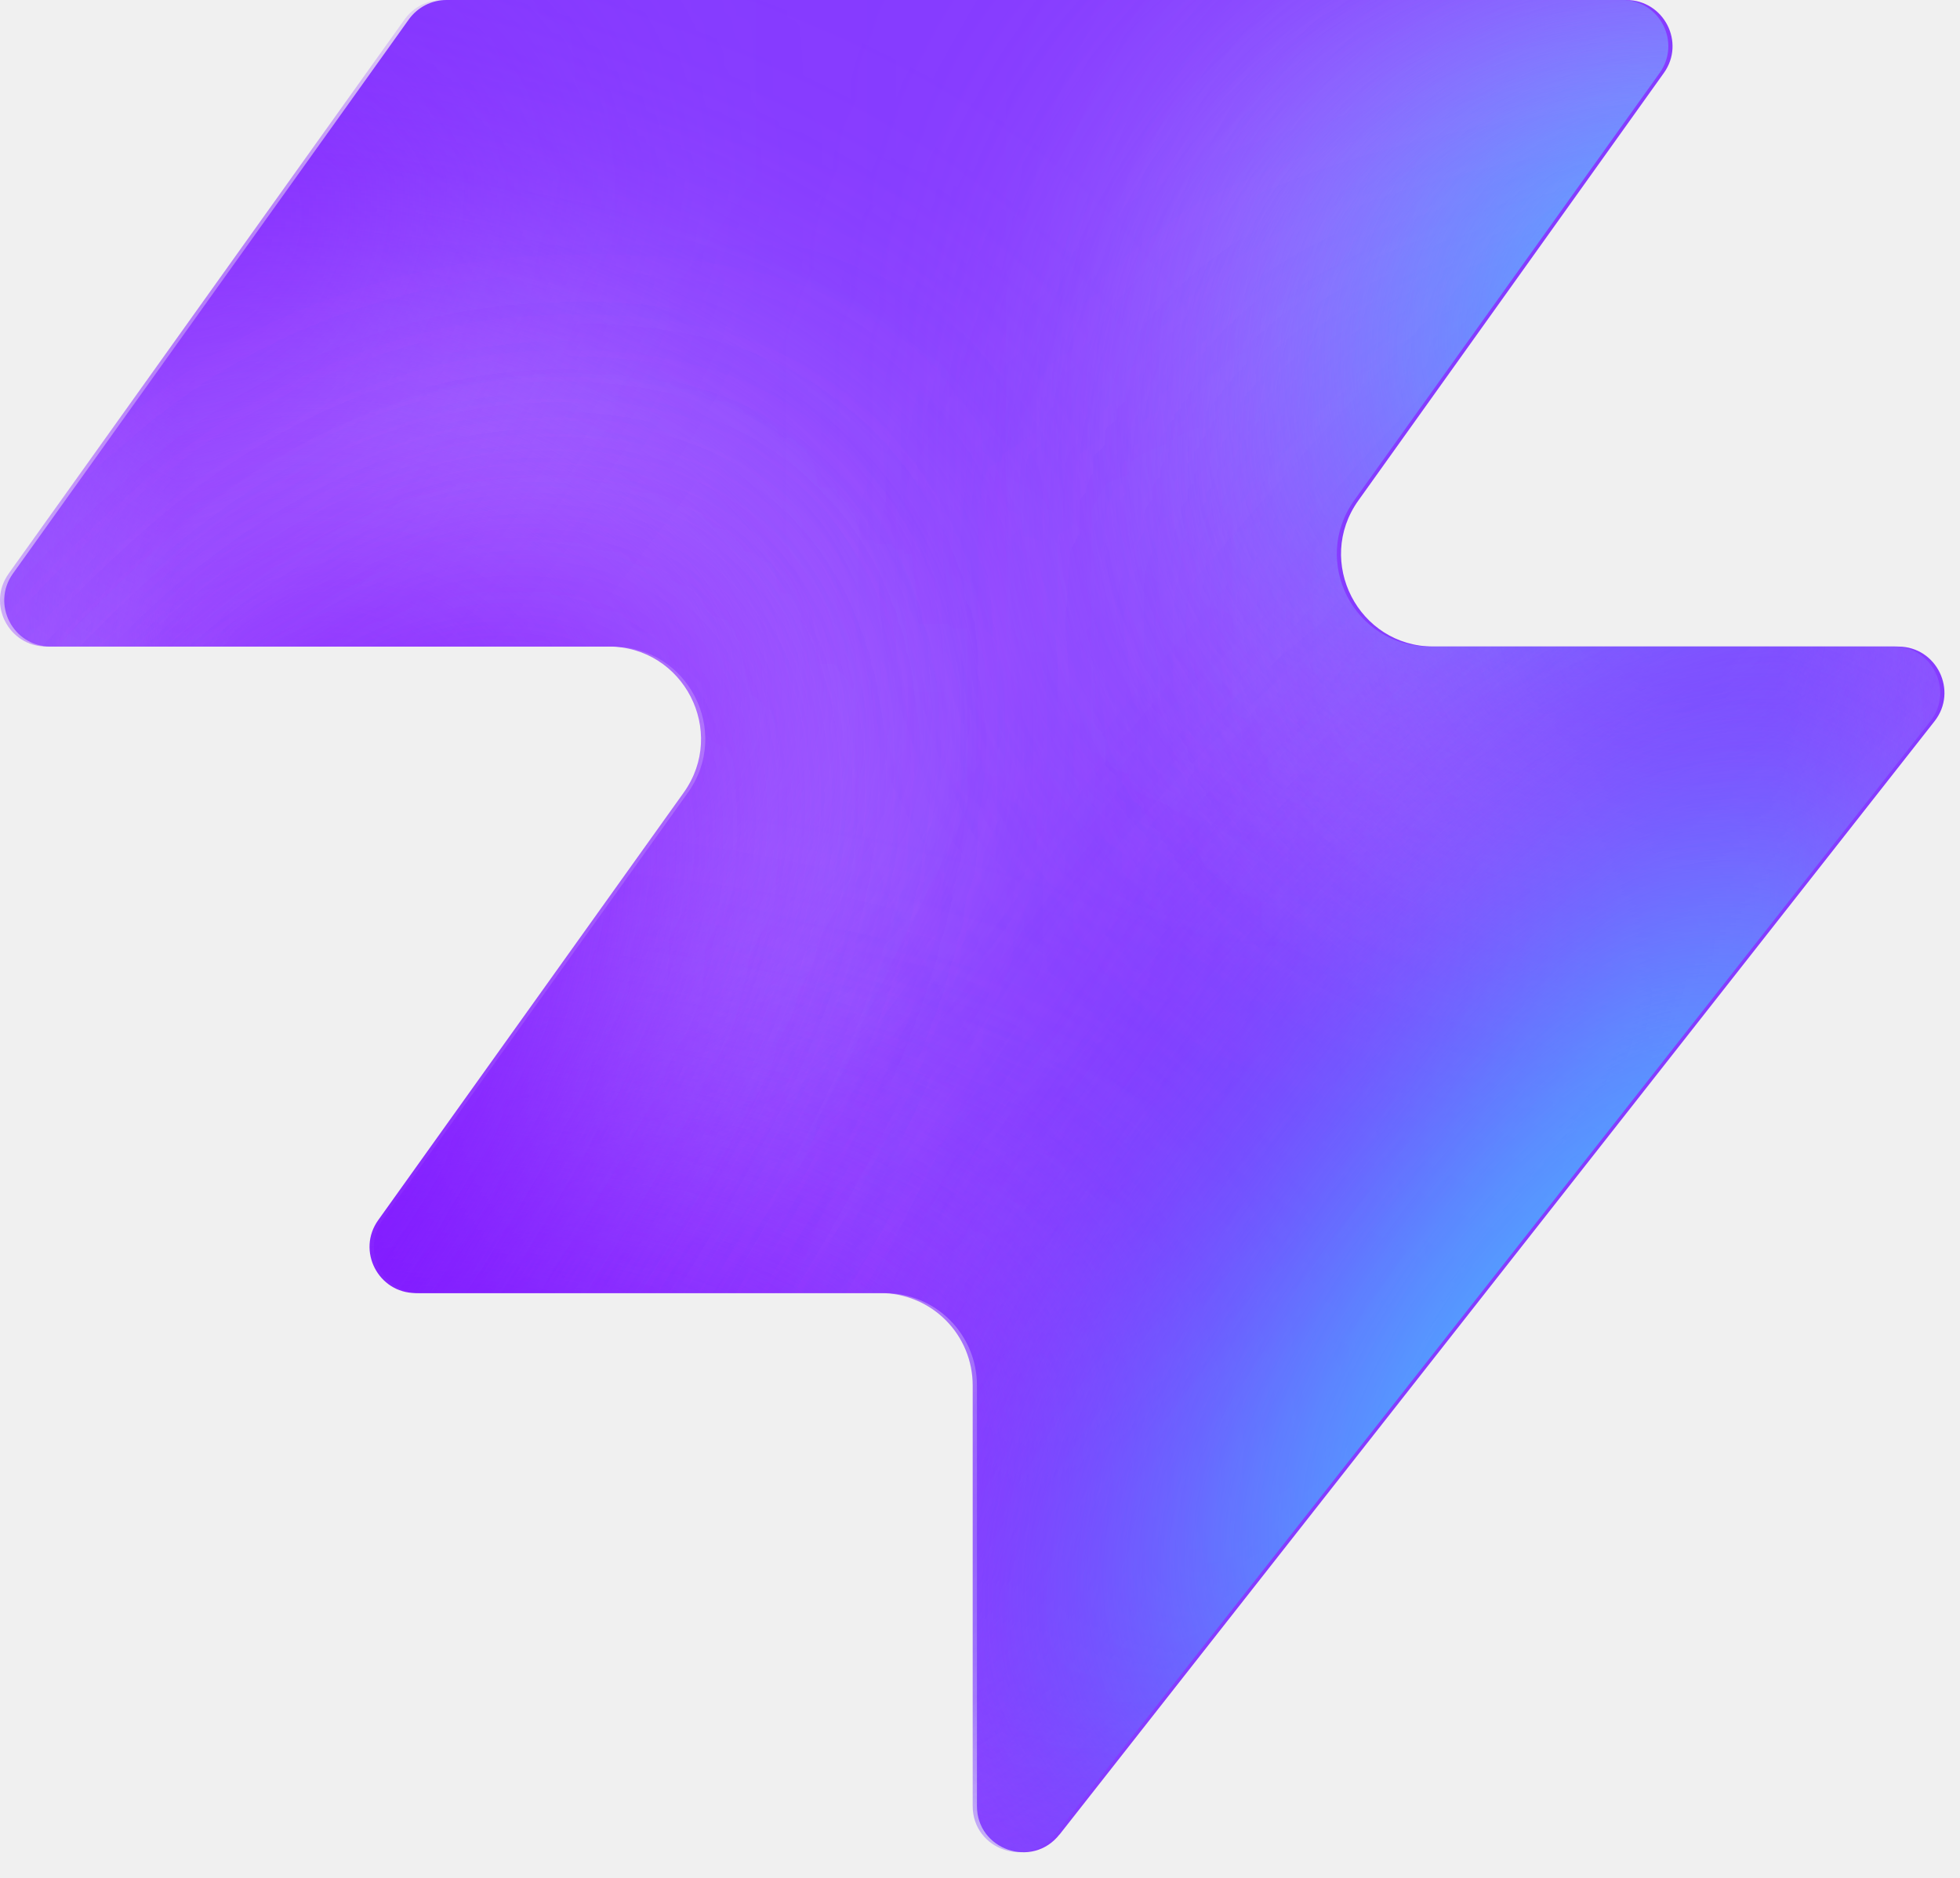
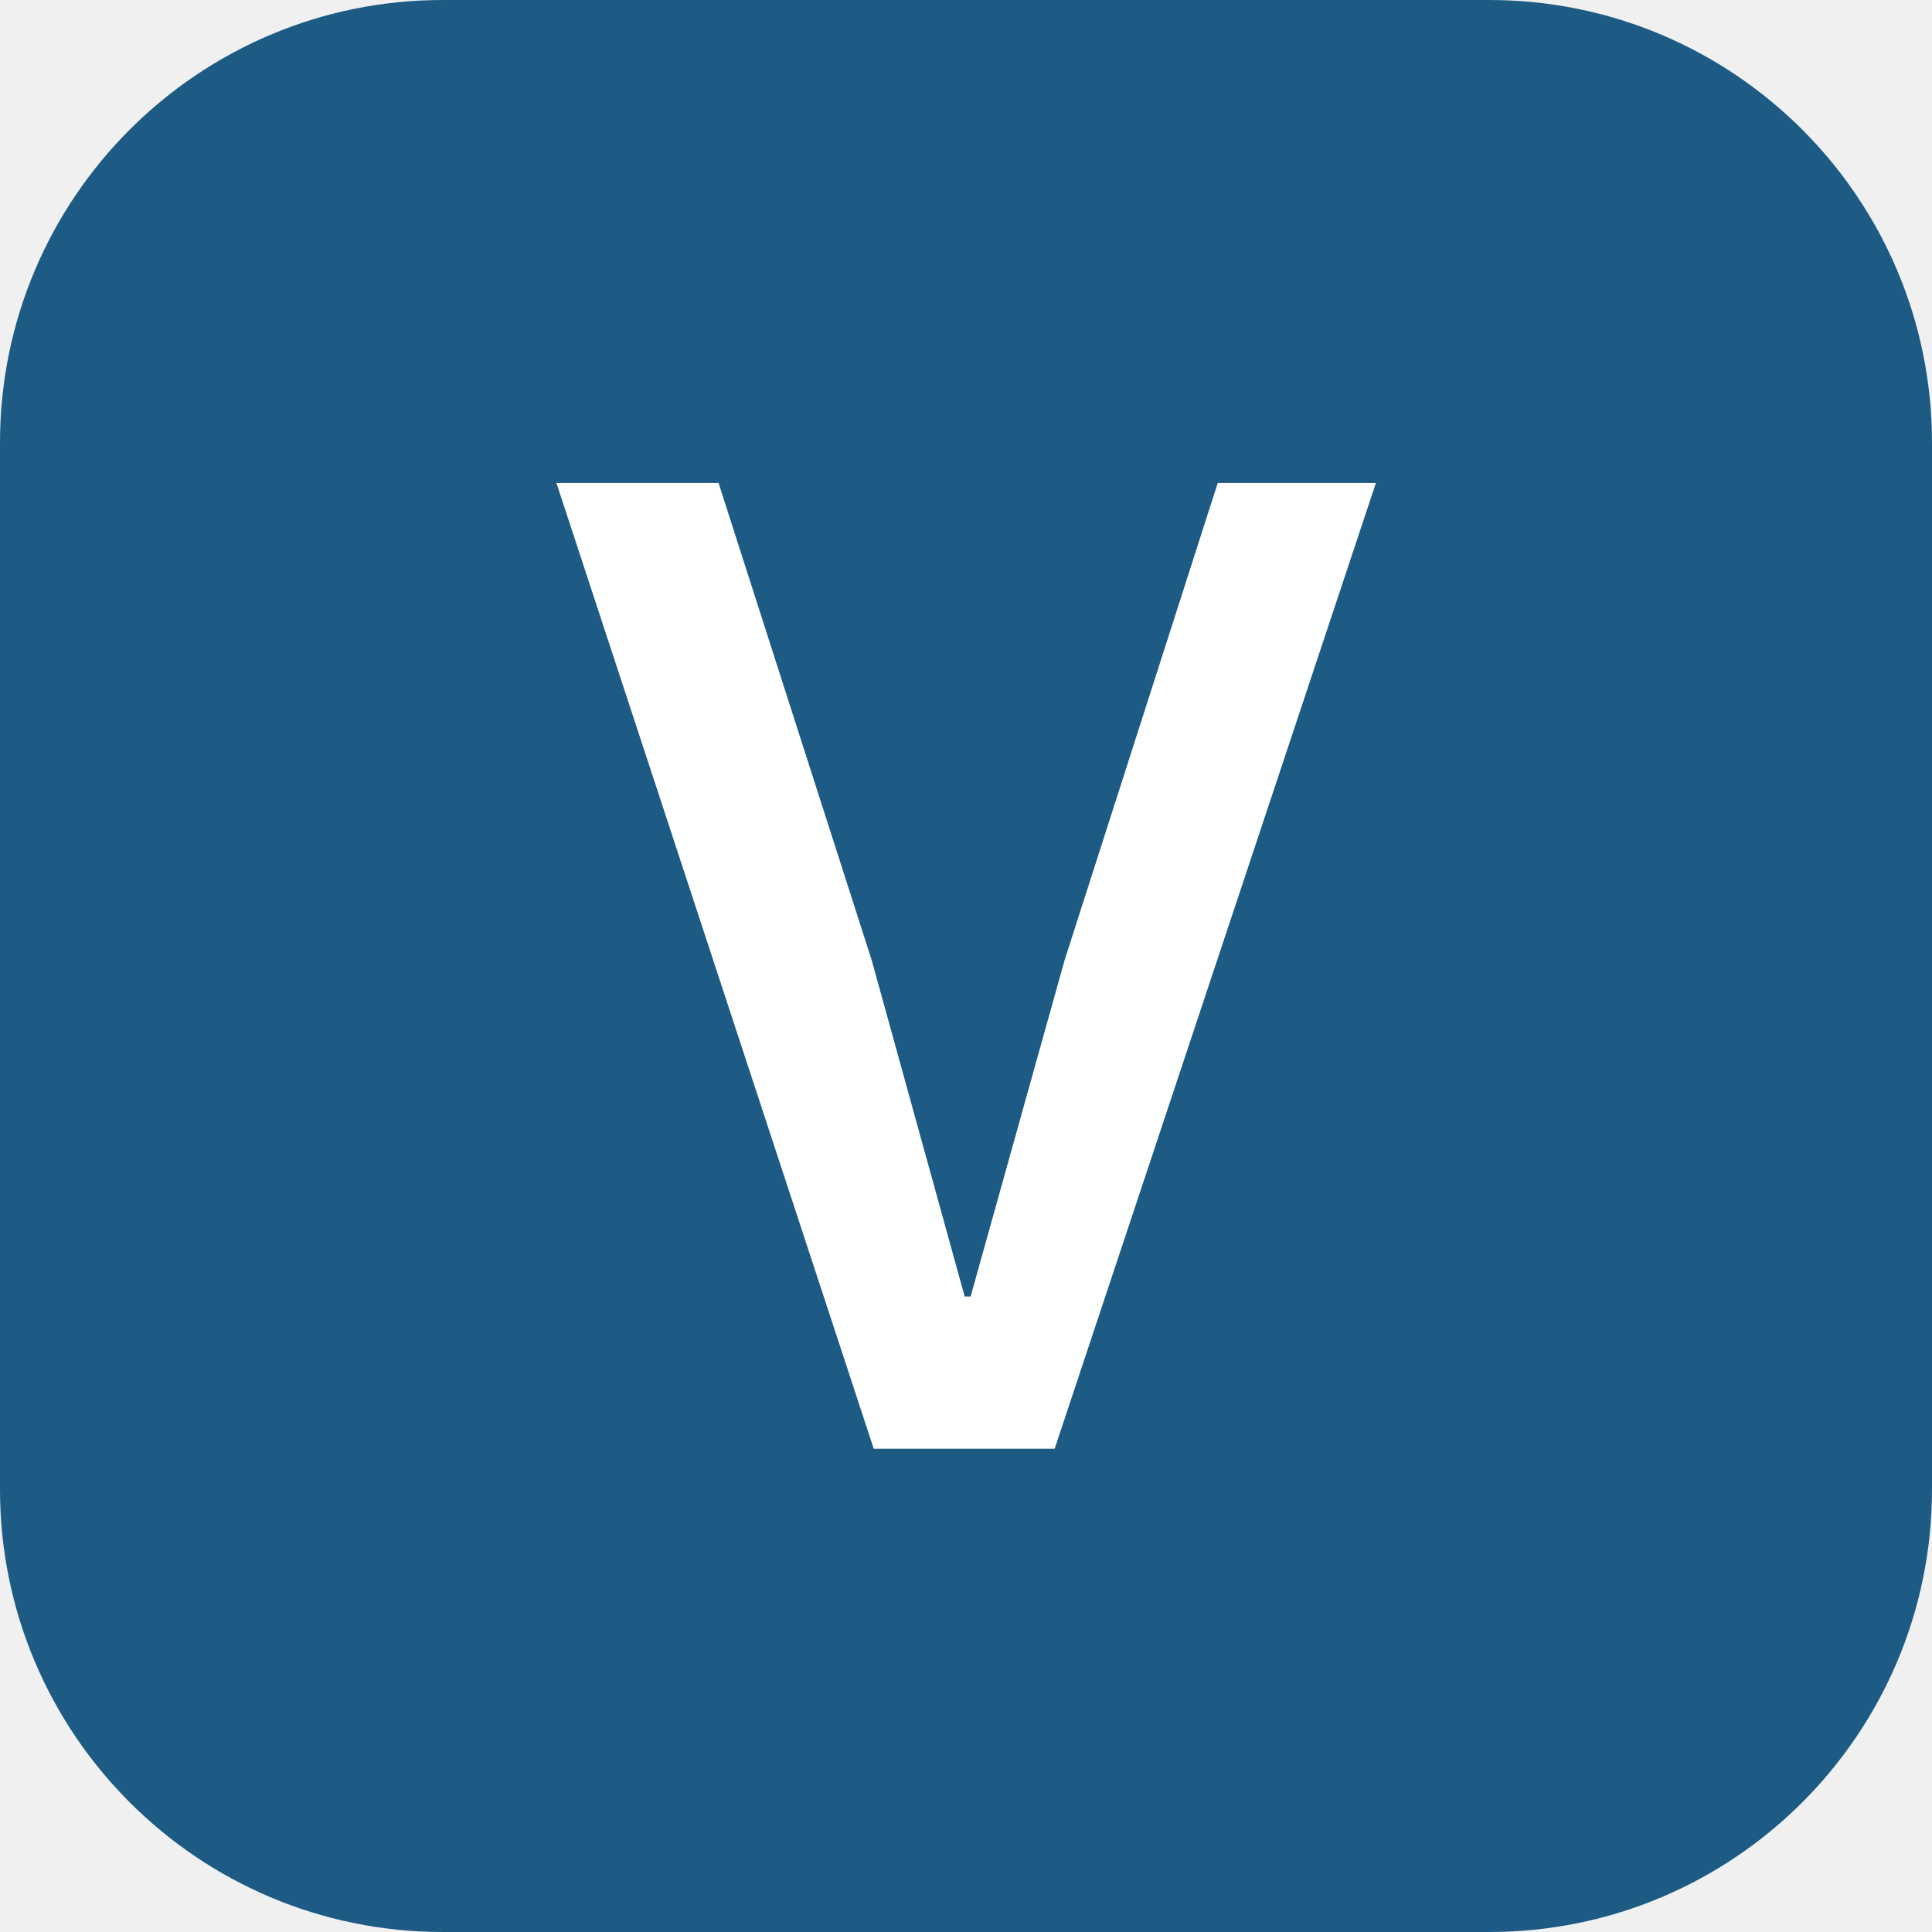
- <svg xmlns="http://www.w3.org/2000/svg" width="48" height="46" fill="none" viewBox="0 0 48 46">
-   <path fill="#863bff" d="M25.946 44.938c-.664.845-2.021.375-2.021-.698V33.937a2.26 2.26 0 0 0-2.262-2.262H10.287c-.92 0-1.456-1.04-.92-1.788l7.48-10.471c1.07-1.497 0-3.578-1.842-3.578H1.237c-.92 0-1.456-1.04-.92-1.788L10.013.474c.214-.297.556-.474.92-.474h28.894c.92 0 1.456 1.04.92 1.788l-7.48 10.471c-1.07 1.498 0 3.579 1.842 3.579h11.377c.943 0 1.473 1.088.89 1.83L25.947 44.94z" style="fill:#863bff;fill:color(display-p3 .525 .23 1);fill-opacity:1" />
-   <mask id="a" width="48" height="46" x="0" y="0" maskUnits="userSpaceOnUse" style="mask-type:alpha">
-     <path fill="#000" d="M25.842 44.938c-.664.844-2.021.375-2.021-.698V33.937a2.26 2.26 0 0 0-2.262-2.262H10.183c-.92 0-1.456-1.04-.92-1.788l7.48-10.471c1.07-1.498 0-3.579-1.842-3.579H1.133c-.92 0-1.456-1.04-.92-1.787L9.91.473c.214-.297.556-.474.92-.474h28.894c.92 0 1.456 1.04.92 1.788l-7.48 10.471c-1.07 1.498 0 3.578 1.842 3.578h11.377c.943 0 1.473 1.088.89 1.832L25.843 44.94z" style="fill:#000;fill-opacity:1" />
-   </mask>
-   <g mask="url(#a)">
-     <g filter="url(#b)">
-       <ellipse cx="5.508" cy="14.704" fill="#ede6ff" rx="5.508" ry="14.704" style="fill:#ede6ff;fill:color(display-p3 .927 .903 1);fill-opacity:1" transform="matrix(.00324 1 1 -.00324 -4.47 31.516)" />
-     </g>
-     <g filter="url(#c)">
-       <ellipse cx="10.399" cy="29.851" fill="#ede6ff" rx="10.399" ry="29.851" style="fill:#ede6ff;fill:color(display-p3 .927 .903 1);fill-opacity:1" transform="matrix(.00324 1 1 -.00324 -39.328 7.883)" />
-     </g>
-     <g filter="url(#d)">
-       <ellipse cx="5.508" cy="30.487" fill="#7e14ff" rx="5.508" ry="30.487" style="fill:#7e14ff;fill:color(display-p3 .492 .077 1);fill-opacity:1" transform="rotate(89.814 -25.913 -14.639)scale(1 -1)" />
-     </g>
-     <g filter="url(#e)">
-       <ellipse cx="5.508" cy="30.599" fill="#7e14ff" rx="5.508" ry="30.599" style="fill:#7e14ff;fill:color(display-p3 .492 .077 1);fill-opacity:1" transform="rotate(89.814 -32.644 -3.334)scale(1 -1)" />
-     </g>
-     <g filter="url(#f)">
-       <ellipse cx="5.508" cy="30.599" fill="#7e14ff" rx="5.508" ry="30.599" style="fill:#7e14ff;fill:color(display-p3 .492 .077 1);fill-opacity:1" transform="matrix(.00324 1 1 -.00324 -34.34 30.47)" />
-     </g>
-     <g filter="url(#g)">
-       <ellipse cx="14.072" cy="22.078" fill="#ede6ff" rx="14.072" ry="22.078" style="fill:#ede6ff;fill:color(display-p3 .927 .903 1);fill-opacity:1" transform="rotate(93.35 24.506 48.493)scale(-1 1)" />
-     </g>
-     <g filter="url(#h)">
-       <ellipse cx="3.47" cy="21.501" fill="#7e14ff" rx="3.47" ry="21.501" style="fill:#7e14ff;fill:color(display-p3 .492 .077 1);fill-opacity:1" transform="rotate(89.009 28.708 47.59)scale(-1 1)" />
-     </g>
-     <g filter="url(#i)">
-       <ellipse cx="3.47" cy="21.501" fill="#7e14ff" rx="3.47" ry="21.501" style="fill:#7e14ff;fill:color(display-p3 .492 .077 1);fill-opacity:1" transform="rotate(89.009 28.708 47.59)scale(-1 1)" />
-     </g>
-     <g filter="url(#j)">
-       <ellipse cx=".387" cy="8.972" fill="#7e14ff" rx="4.407" ry="29.108" style="fill:#7e14ff;fill:color(display-p3 .492 .077 1);fill-opacity:1" transform="rotate(39.51 .387 8.972)" />
-     </g>
-     <g filter="url(#k)">
-       <ellipse cx="47.523" cy="-6.092" fill="#7e14ff" rx="4.407" ry="29.108" style="fill:#7e14ff;fill:color(display-p3 .492 .077 1);fill-opacity:1" transform="rotate(37.892 47.523 -6.092)" />
-     </g>
-     <g filter="url(#l)">
-       <ellipse cx="41.412" cy="6.333" fill="#47bfff" rx="5.971" ry="9.665" style="fill:#47bfff;fill:color(display-p3 .28 .748 1);fill-opacity:1" transform="rotate(37.892 41.412 6.333)" />
-     </g>
-     <g filter="url(#m)">
-       <ellipse cx="-1.879" cy="38.332" fill="#7e14ff" rx="4.407" ry="29.108" style="fill:#7e14ff;fill:color(display-p3 .492 .077 1);fill-opacity:1" transform="rotate(37.892 -1.88 38.332)" />
-     </g>
-     <g filter="url(#n)">
-       <ellipse cx="-1.879" cy="38.332" fill="#7e14ff" rx="4.407" ry="29.108" style="fill:#7e14ff;fill:color(display-p3 .492 .077 1);fill-opacity:1" transform="rotate(37.892 -1.88 38.332)" />
-     </g>
-     <g filter="url(#o)">
-       <ellipse cx="35.651" cy="29.907" fill="#7e14ff" rx="4.407" ry="29.108" style="fill:#7e14ff;fill:color(display-p3 .492 .077 1);fill-opacity:1" transform="rotate(37.892 35.651 29.907)" />
-     </g>
-     <g filter="url(#p)">
-       <ellipse cx="38.418" cy="32.4" fill="#47bfff" rx="5.971" ry="15.297" style="fill:#47bfff;fill:color(display-p3 .28 .748 1);fill-opacity:1" transform="rotate(37.892 38.418 32.4)" />
-     </g>
+ <svg xmlns="http://www.w3.org/2000/svg" viewBox="0 0 48 48">
+   <rect width="48" height="48" rx="11" fill="#1D5B84" />
+   <g fill="#fff" transform="matrix(2.456,0,0,2.456,13.21,0.75)">
+     <path d="M5.29 14.35L8.54 4.58L6.94 4.58L5.39 9.41L4.44 12.81L4.38 12.81L3.44 9.41L1.89 4.58L0.25 4.58L3.46 14.35Z" />
  </g>
-   <defs>
-     <filter id="b" width="60.045" height="41.654" x="-19.77" y="16.149" color-interpolation-filters="sRGB" filterUnits="userSpaceOnUse">
-       <feFlood flood-opacity="0" result="BackgroundImageFix" />
-       <feBlend in="SourceGraphic" in2="BackgroundImageFix" result="shape" />
-       <feGaussianBlur result="effect1_foregroundBlur_2002_17158" stdDeviation="7.659" />
-     </filter>
-     <filter id="c" width="90.34" height="51.437" x="-54.613" y="-7.533" color-interpolation-filters="sRGB" filterUnits="userSpaceOnUse">
-       <feFlood flood-opacity="0" result="BackgroundImageFix" />
-       <feBlend in="SourceGraphic" in2="BackgroundImageFix" result="shape" />
-       <feGaussianBlur result="effect1_foregroundBlur_2002_17158" stdDeviation="7.659" />
-     </filter>
-     <filter id="d" width="79.355" height="29.4" x="-49.64" y="2.03" color-interpolation-filters="sRGB" filterUnits="userSpaceOnUse">
-       <feFlood flood-opacity="0" result="BackgroundImageFix" />
-       <feBlend in="SourceGraphic" in2="BackgroundImageFix" result="shape" />
-       <feGaussianBlur result="effect1_foregroundBlur_2002_17158" stdDeviation="4.596" />
-     </filter>
-     <filter id="e" width="79.579" height="29.4" x="-45.045" y="20.029" color-interpolation-filters="sRGB" filterUnits="userSpaceOnUse">
-       <feFlood flood-opacity="0" result="BackgroundImageFix" />
-       <feBlend in="SourceGraphic" in2="BackgroundImageFix" result="shape" />
-       <feGaussianBlur result="effect1_foregroundBlur_2002_17158" stdDeviation="4.596" />
-     </filter>
-     <filter id="f" width="79.579" height="29.4" x="-43.513" y="21.178" color-interpolation-filters="sRGB" filterUnits="userSpaceOnUse">
-       <feFlood flood-opacity="0" result="BackgroundImageFix" />
-       <feBlend in="SourceGraphic" in2="BackgroundImageFix" result="shape" />
-       <feGaussianBlur result="effect1_foregroundBlur_2002_17158" stdDeviation="4.596" />
-     </filter>
-     <filter id="g" width="74.749" height="58.852" x="15.756" y="-17.901" color-interpolation-filters="sRGB" filterUnits="userSpaceOnUse">
-       <feFlood flood-opacity="0" result="BackgroundImageFix" />
-       <feBlend in="SourceGraphic" in2="BackgroundImageFix" result="shape" />
-       <feGaussianBlur result="effect1_foregroundBlur_2002_17158" stdDeviation="7.659" />
-     </filter>
-     <filter id="h" width="61.377" height="25.362" x="23.548" y="2.284" color-interpolation-filters="sRGB" filterUnits="userSpaceOnUse">
-       <feFlood flood-opacity="0" result="BackgroundImageFix" />
-       <feBlend in="SourceGraphic" in2="BackgroundImageFix" result="shape" />
-       <feGaussianBlur result="effect1_foregroundBlur_2002_17158" stdDeviation="4.596" />
-     </filter>
-     <filter id="i" width="61.377" height="25.362" x="23.548" y="2.284" color-interpolation-filters="sRGB" filterUnits="userSpaceOnUse">
-       <feFlood flood-opacity="0" result="BackgroundImageFix" />
-       <feBlend in="SourceGraphic" in2="BackgroundImageFix" result="shape" />
-       <feGaussianBlur result="effect1_foregroundBlur_2002_17158" stdDeviation="4.596" />
-     </filter>
-     <filter id="j" width="56.045" height="63.649" x="-27.636" y="-22.853" color-interpolation-filters="sRGB" filterUnits="userSpaceOnUse">
-       <feFlood flood-opacity="0" result="BackgroundImageFix" />
-       <feBlend in="SourceGraphic" in2="BackgroundImageFix" result="shape" />
-       <feGaussianBlur result="effect1_foregroundBlur_2002_17158" stdDeviation="4.596" />
-     </filter>
-     <filter id="k" width="54.814" height="64.646" x="20.116" y="-38.415" color-interpolation-filters="sRGB" filterUnits="userSpaceOnUse">
-       <feFlood flood-opacity="0" result="BackgroundImageFix" />
-       <feBlend in="SourceGraphic" in2="BackgroundImageFix" result="shape" />
-       <feGaussianBlur result="effect1_foregroundBlur_2002_17158" stdDeviation="4.596" />
-     </filter>
-     <filter id="l" width="33.541" height="35.313" x="24.641" y="-11.323" color-interpolation-filters="sRGB" filterUnits="userSpaceOnUse">
-       <feFlood flood-opacity="0" result="BackgroundImageFix" />
-       <feBlend in="SourceGraphic" in2="BackgroundImageFix" result="shape" />
-       <feGaussianBlur result="effect1_foregroundBlur_2002_17158" stdDeviation="4.596" />
-     </filter>
-     <filter id="m" width="54.814" height="64.646" x="-29.286" y="6.009" color-interpolation-filters="sRGB" filterUnits="userSpaceOnUse">
-       <feFlood flood-opacity="0" result="BackgroundImageFix" />
-       <feBlend in="SourceGraphic" in2="BackgroundImageFix" result="shape" />
-       <feGaussianBlur result="effect1_foregroundBlur_2002_17158" stdDeviation="4.596" />
-     </filter>
-     <filter id="n" width="54.814" height="64.646" x="-29.286" y="6.009" color-interpolation-filters="sRGB" filterUnits="userSpaceOnUse">
-       <feFlood flood-opacity="0" result="BackgroundImageFix" />
-       <feBlend in="SourceGraphic" in2="BackgroundImageFix" result="shape" />
-       <feGaussianBlur result="effect1_foregroundBlur_2002_17158" stdDeviation="4.596" />
-     </filter>
-     <filter id="o" width="54.814" height="64.646" x="8.244" y="-2.416" color-interpolation-filters="sRGB" filterUnits="userSpaceOnUse">
-       <feFlood flood-opacity="0" result="BackgroundImageFix" />
-       <feBlend in="SourceGraphic" in2="BackgroundImageFix" result="shape" />
-       <feGaussianBlur result="effect1_foregroundBlur_2002_17158" stdDeviation="4.596" />
-     </filter>
-     <filter id="p" width="39.409" height="43.623" x="18.713" y="10.588" color-interpolation-filters="sRGB" filterUnits="userSpaceOnUse">
-       <feFlood flood-opacity="0" result="BackgroundImageFix" />
-       <feBlend in="SourceGraphic" in2="BackgroundImageFix" result="shape" />
-       <feGaussianBlur result="effect1_foregroundBlur_2002_17158" stdDeviation="4.596" />
-     </filter>
-   </defs>
</svg>
